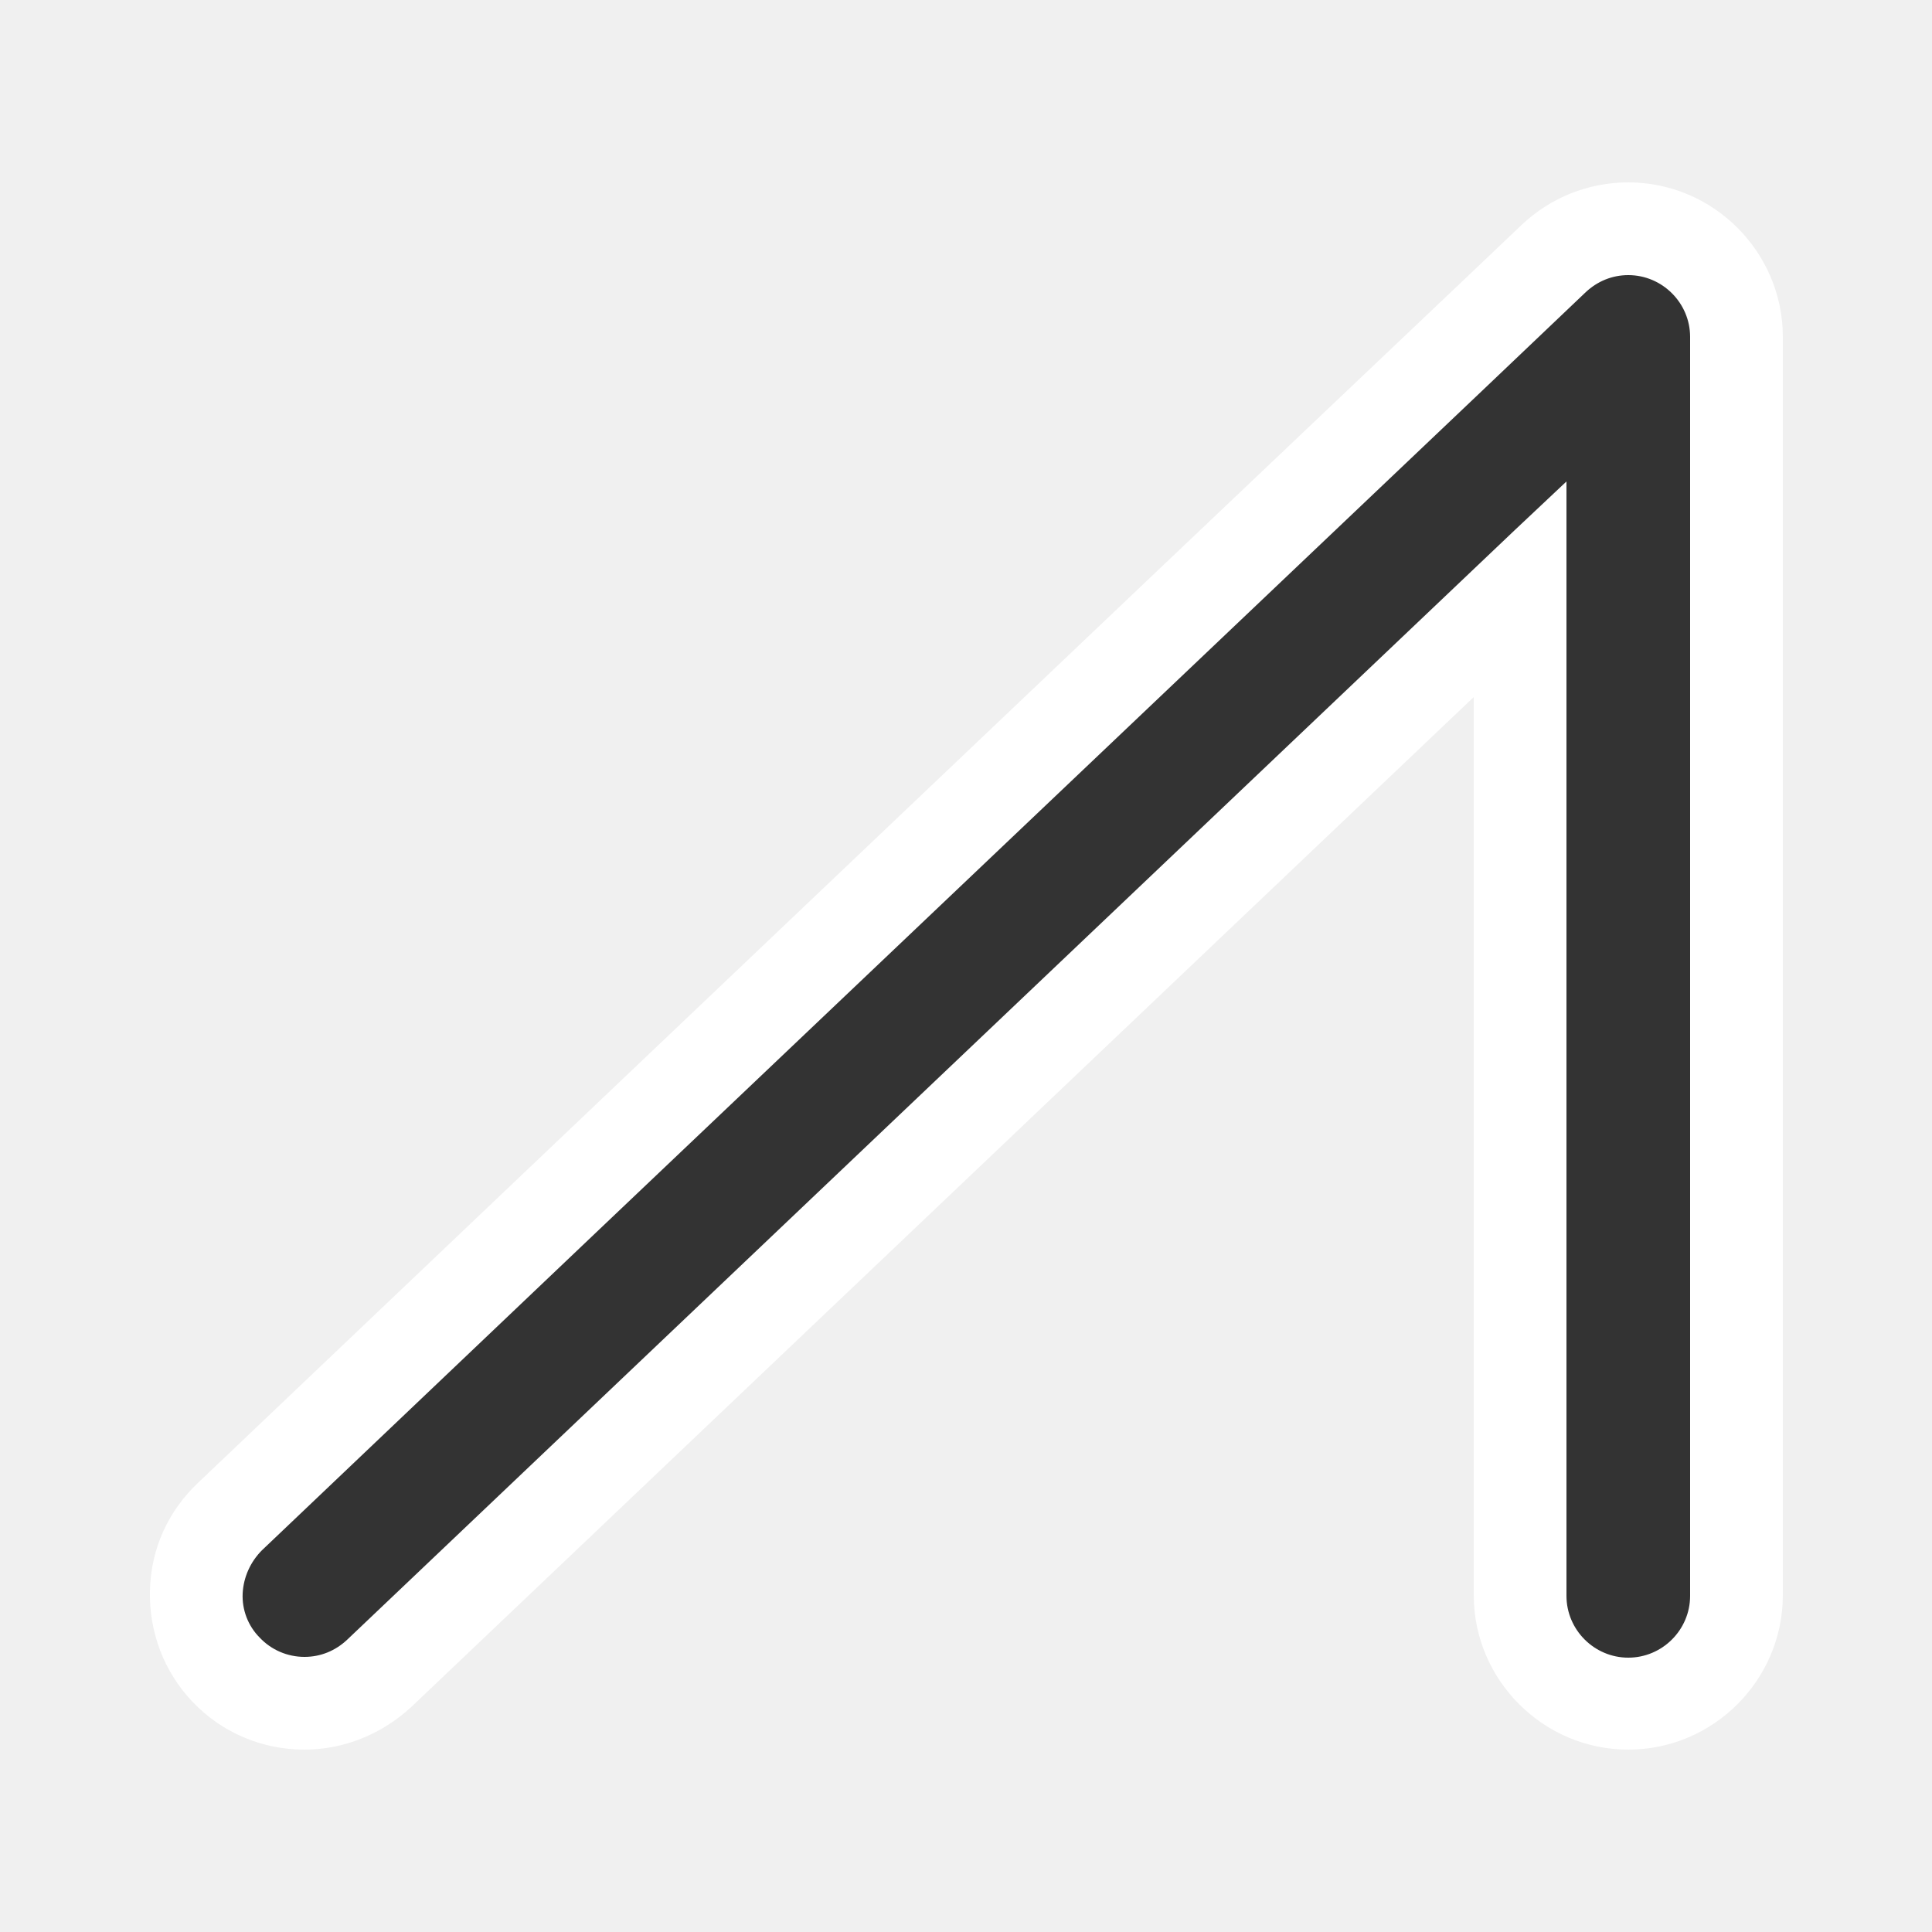
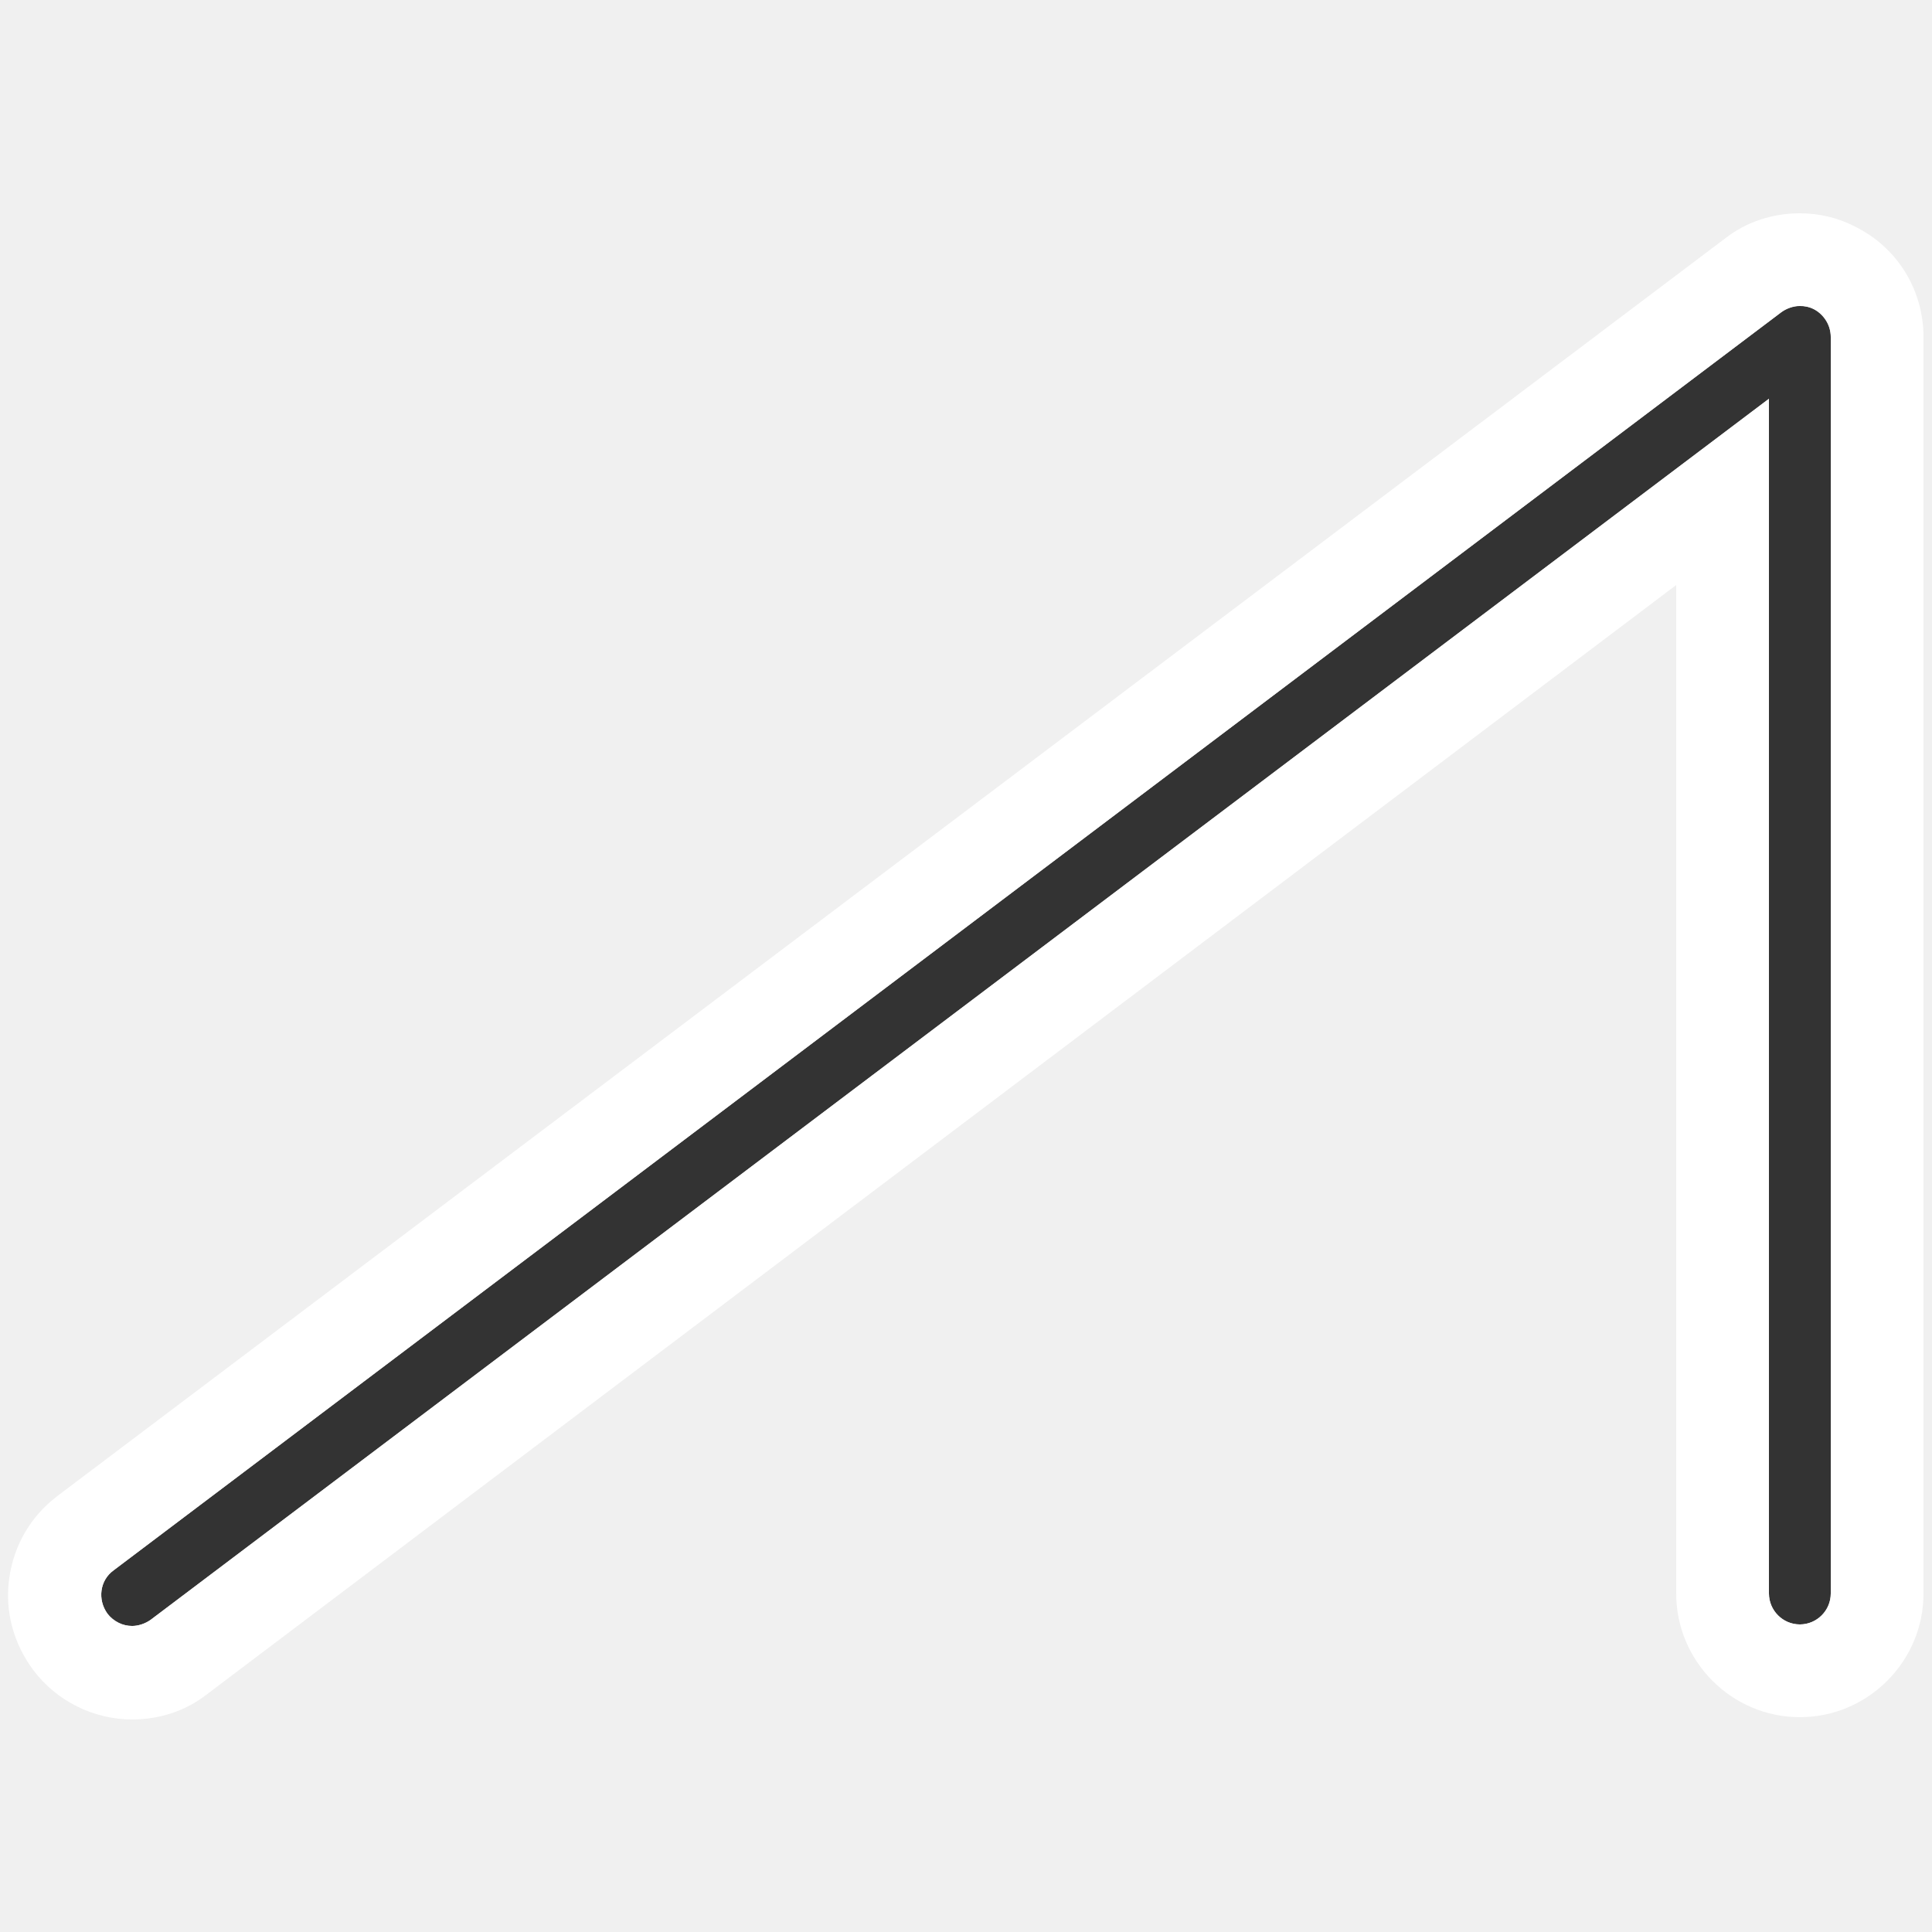
<svg xmlns="http://www.w3.org/2000/svg" viewBox="0 0 250 250">
  <g id="ramp-up-wave">
-     <path fill="#FFF" d="M210.7 23.6c-5.2 0-10.1 2-13.8 5.5-.7.7-36.9 35-75.8 72l-52.6 50-42.9 40.8c-3.9 3.7-6.1 8.6-6.2 14-.1 5.3 1.8 10.4 5.5 14.3 3.8 4 9 6.2 14.5 6.2 5.1 0 10-2 13.8-5.5L190.7 90.2v116.2c0 11 9 20 20 20s20-9 20-20V43.6c0-11-9-20-20-20z" />
-     <path fill="#333" d="M210.7 35.6c-2.1 0-4 .8-5.5 2.2-1 1-78 74.1-128.4 122l-42.9 40.8c-1.5 1.5-2.4 3.5-2.5 5.6-.1 2.1.7 4.2 2.2 5.7 1.5 1.6 3.6 2.5 5.8 2.5 2.1 0 4-.8 5.5-2.2l151-143.5 6.8-6.4V206.5c0 4.4 3.6 8 8 8s8-3.6 8-8V43.6c0-4.4-3.6-8-8-8z" />
+     <path fill="#333" d="M17.1 210.4c.8 0 1.7-.3 2.4-.8l209.4-158v154.6c0 2.2 1.8 4 4 4s4-1.8 4-4V43.6c0-1.5-.9-2.9-2.2-3.6-1.4-.7-3-.5-4.2.4L14.7 203.2c-1.8 1.3-2.1 3.8-.8 5.6.8 1 2 1.6 3.2 1.6z" />
+     <path fill="#fff" d="M232.9 39.6c.6 0 1.2.1 1.8.4 1.4.7 2.2 2.1 2.2 3.6v162.6c0 2.2-1.8 4-4 4s-4-1.8-4-4V51.6l-209.4 158c-.7.5-1.6.8-2.4.8-1.2 0-2.4-.5-3.2-1.6-1.3-1.8-1-4.3.8-5.6L230.5 40.4c.7-.5 1.6-.8 2.4-.8m0-12c-3.5 0-6.9 1.1-9.6 3.2L7.4 193.6c-3.4 2.6-5.6 6.3-6.2 10.6-.6 4.2.5 8.4 3.1 11.9 3 4 7.8 6.4 12.8 6.4 3.5 0 6.9-1.1 9.6-3.2L216.9 75.7v130.5c0 8.8 7.2 16 16 16s16-7.2 16-16V43.6c0-6.1-3.4-11.6-8.9-14.3-2.1-1.1-4.6-1.7-7.1-1.7z" />
  </g>
</svg>
